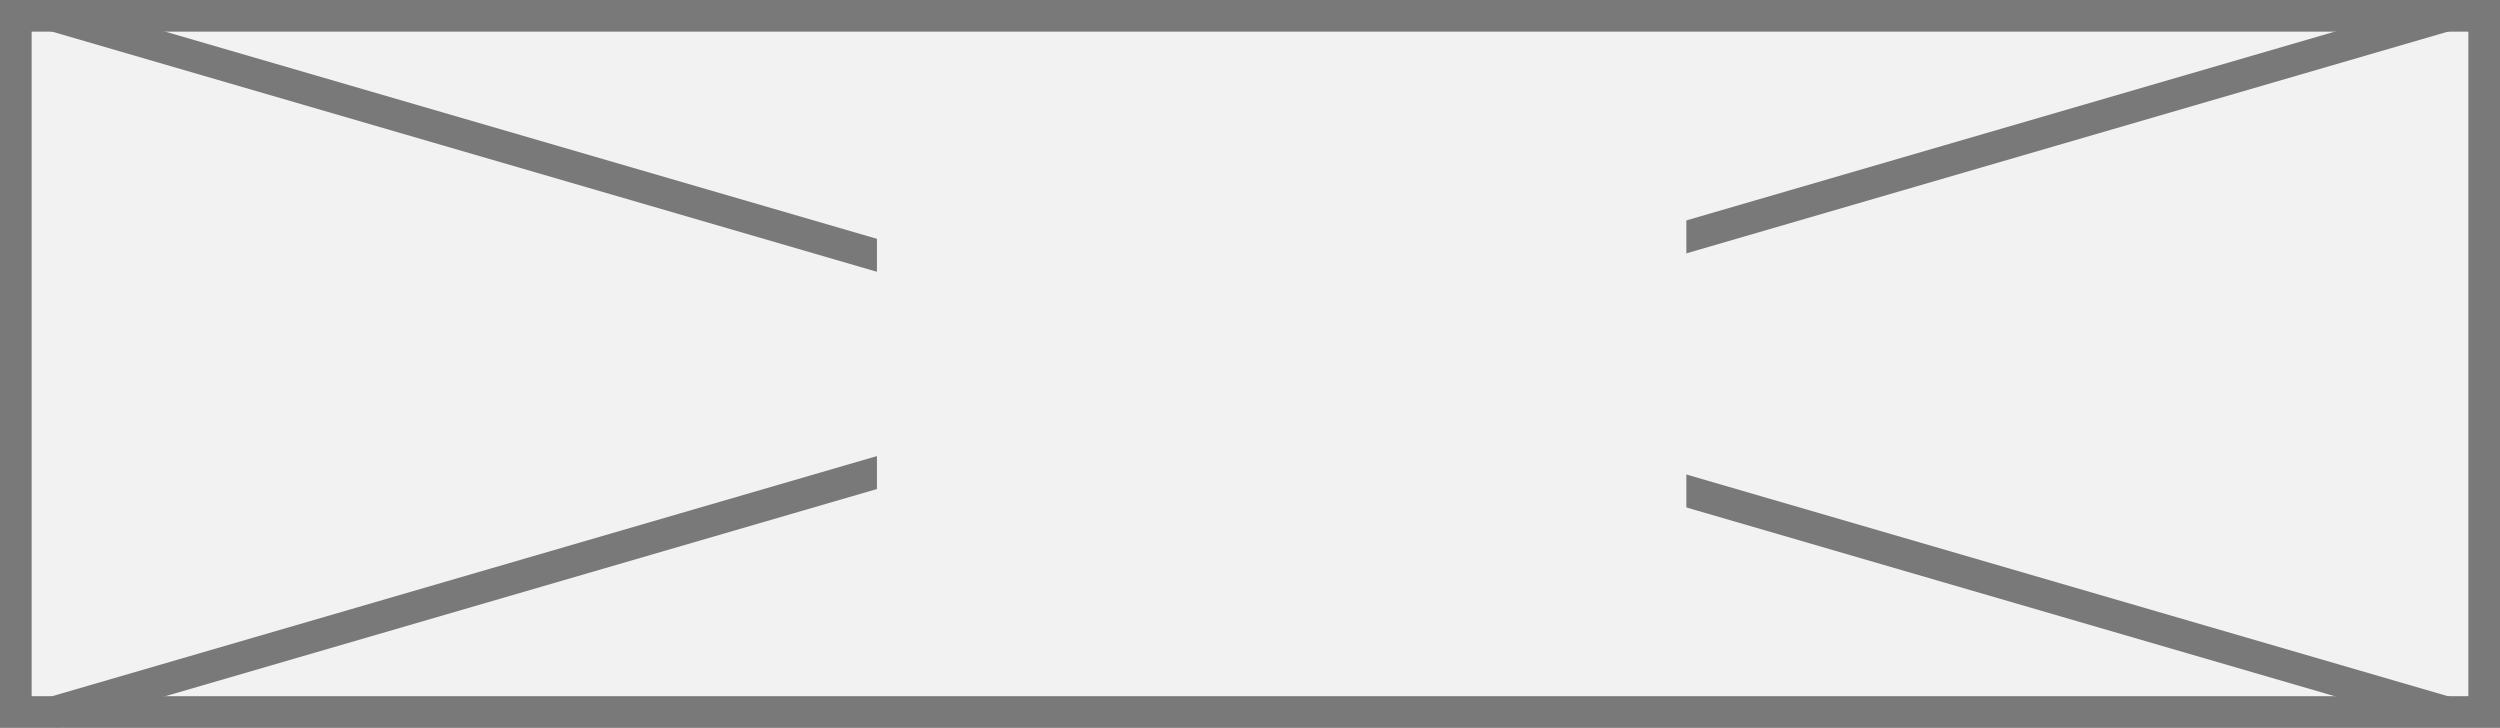
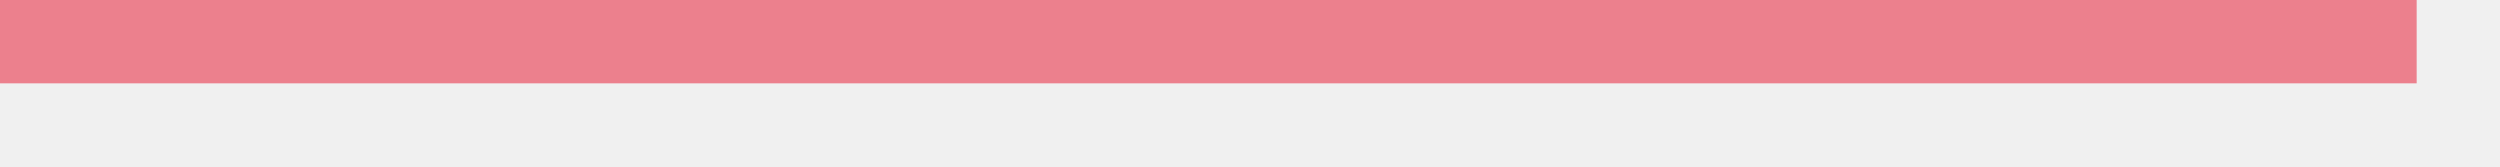
- <svg xmlns="http://www.w3.org/2000/svg" version="1.1" width="79px" height="23px">
-   <defs>
-     <mask fill="white" id="clip4">
-       <path d="M 114.711 160  L 140.289 160  L 140.289 179  L 114.711 179  Z M 87 157  L 166 157  L 166 180  L 87 180  Z " fill-rule="evenodd" />
-     </mask>
-   </defs>
-   <g transform="matrix(1 0 0 1 -87 -157 )">
-     <path d="M 87.5 157.5  L 165.5 157.5  L 165.5 179.5  L 87.5 179.5  L 87.5 157.5  Z " fill-rule="nonzero" fill="#f2f2f2" stroke="none" />
-     <path d="M 87.5 157.5  L 165.5 157.5  L 165.5 179.5  L 87.5 179.5  L 87.5 157.5  Z " stroke-width="1" stroke="#797979" fill="none" />
-     <path d="M 88.649 157.48  L 164.351 179.52  M 164.351 157.48  L 88.649 179.52  " stroke-width="1" stroke="#797979" fill="none" mask="url(#clip4)" />
+ <svg xmlns="http://www.w3.org/2000/svg" version="1.1" width="30px" height="2px">
+   <g transform="matrix(1 0 0 1 -93 -461 )">
+     <path d="M 93 461.5  L 122 461.5  " stroke-width="1" stroke="#ec808d" fill="none" />
  </g>
</svg>
